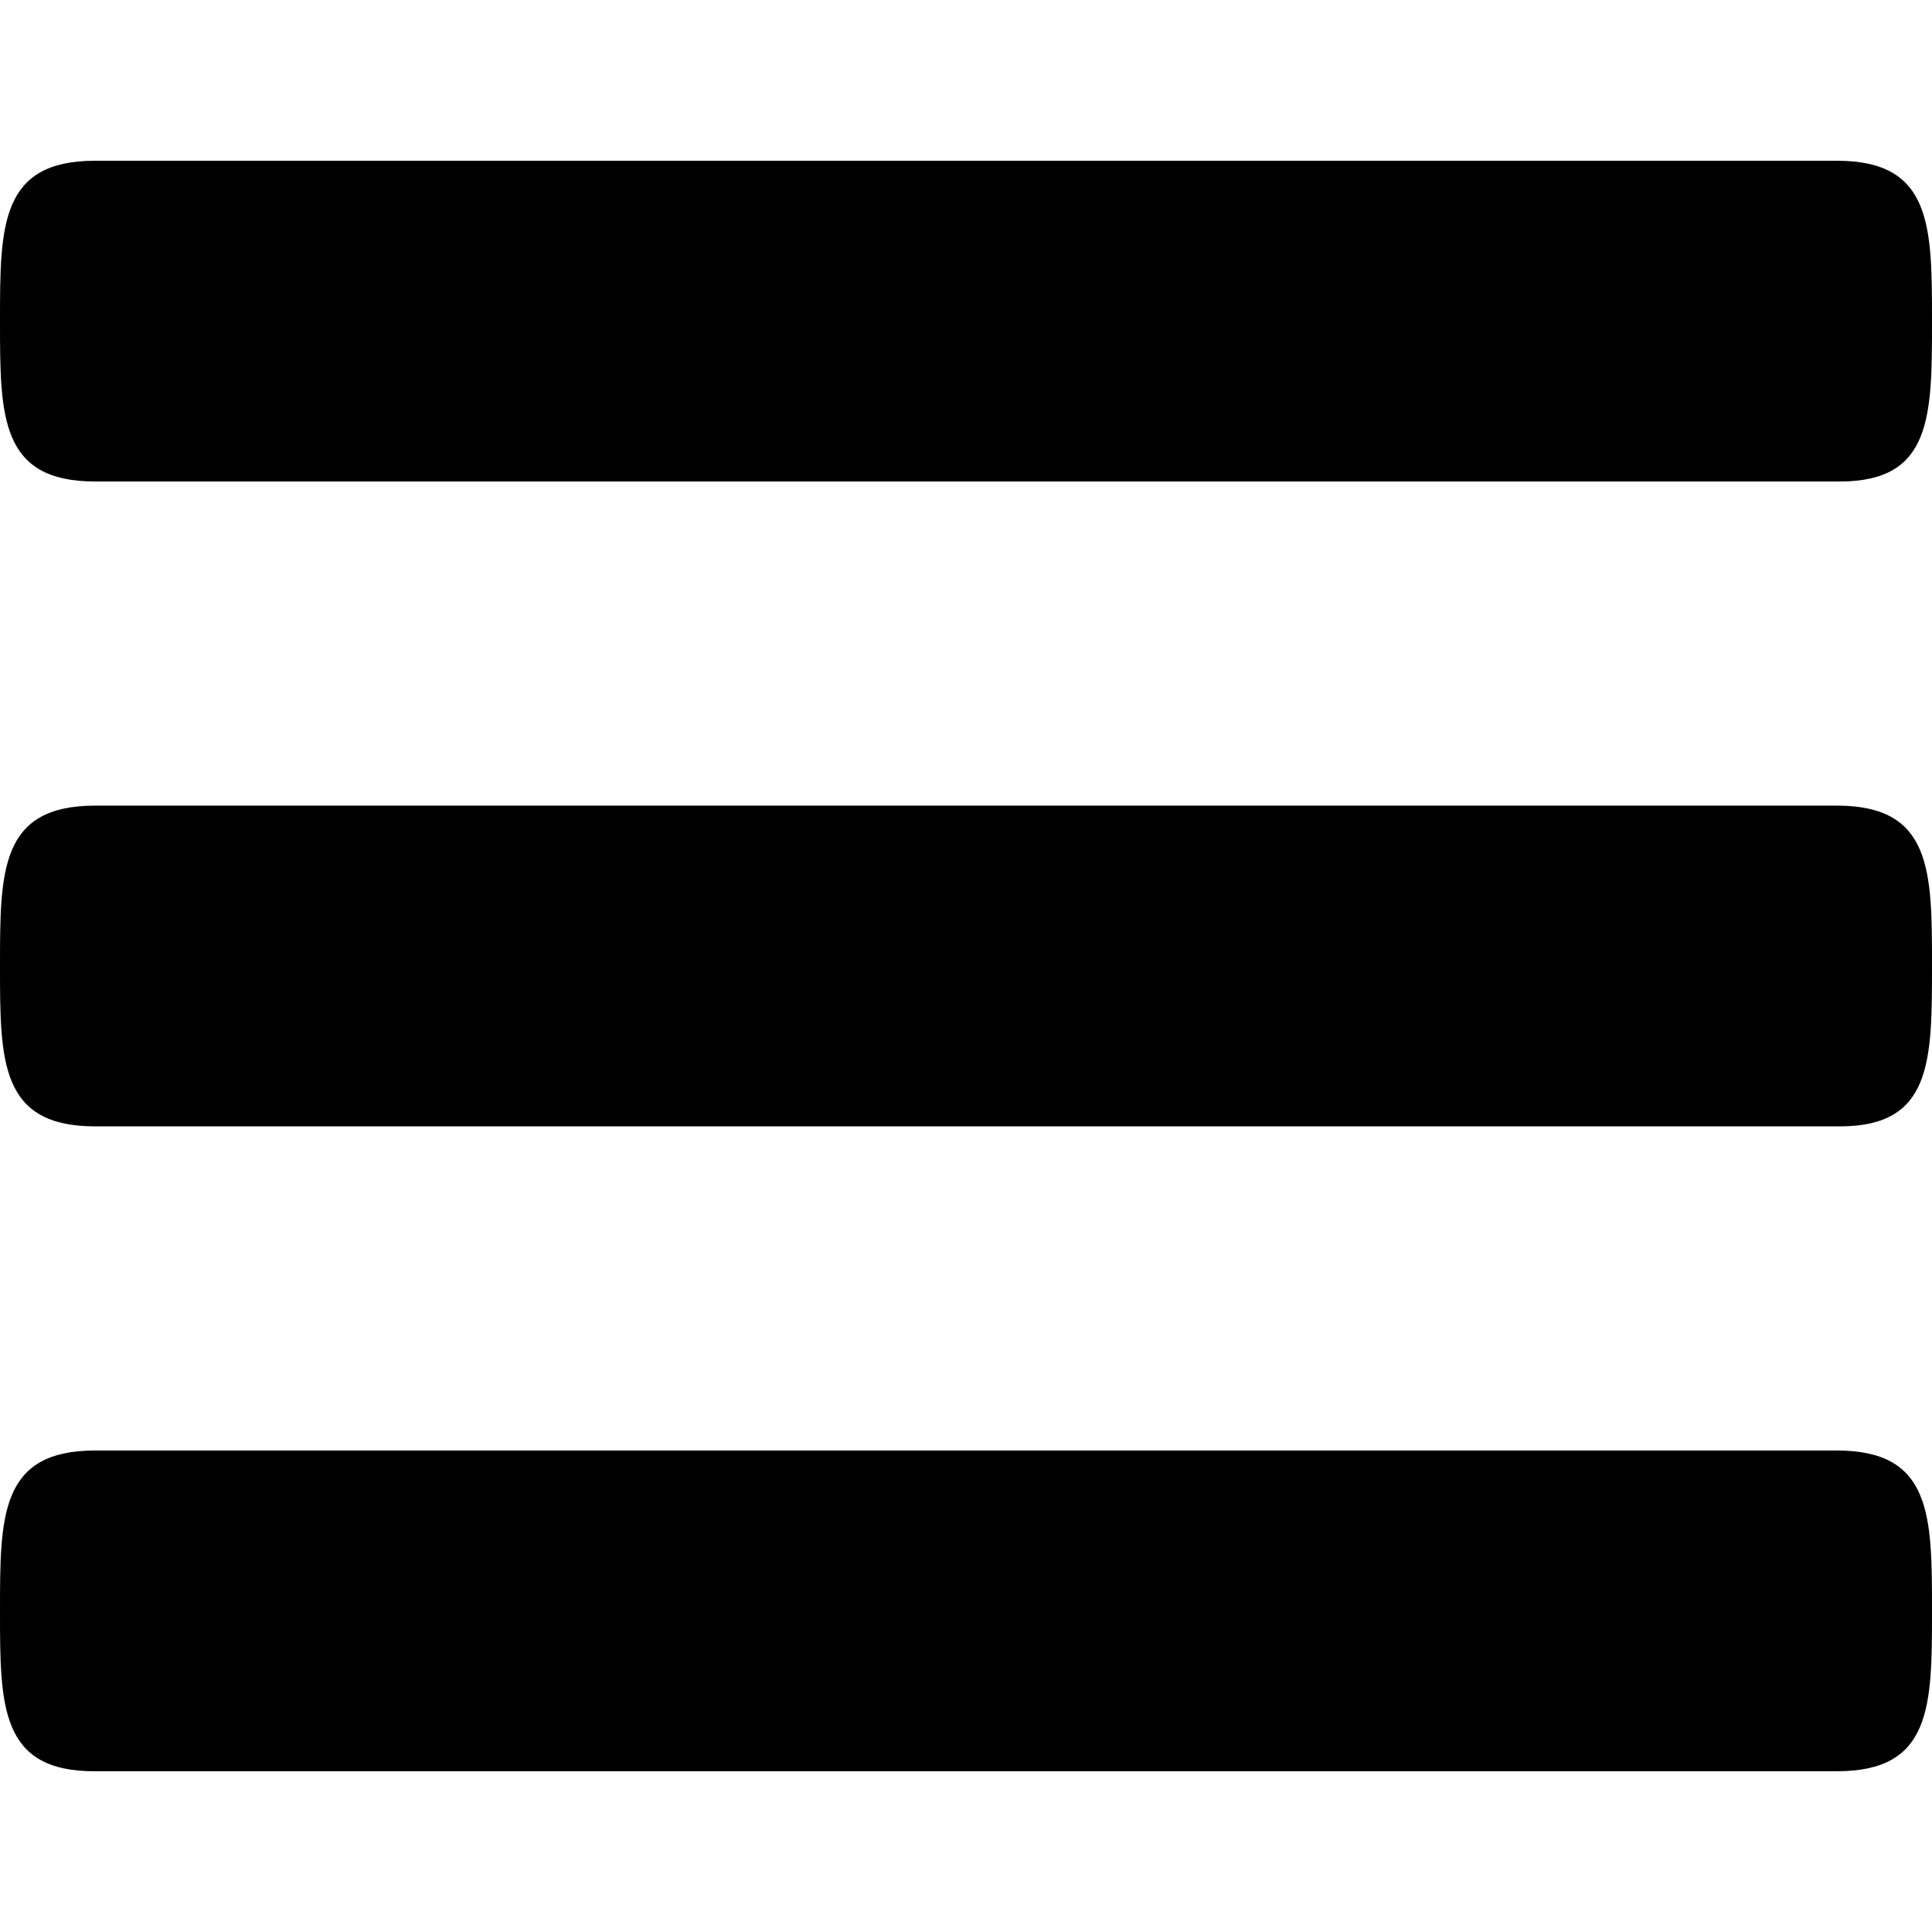
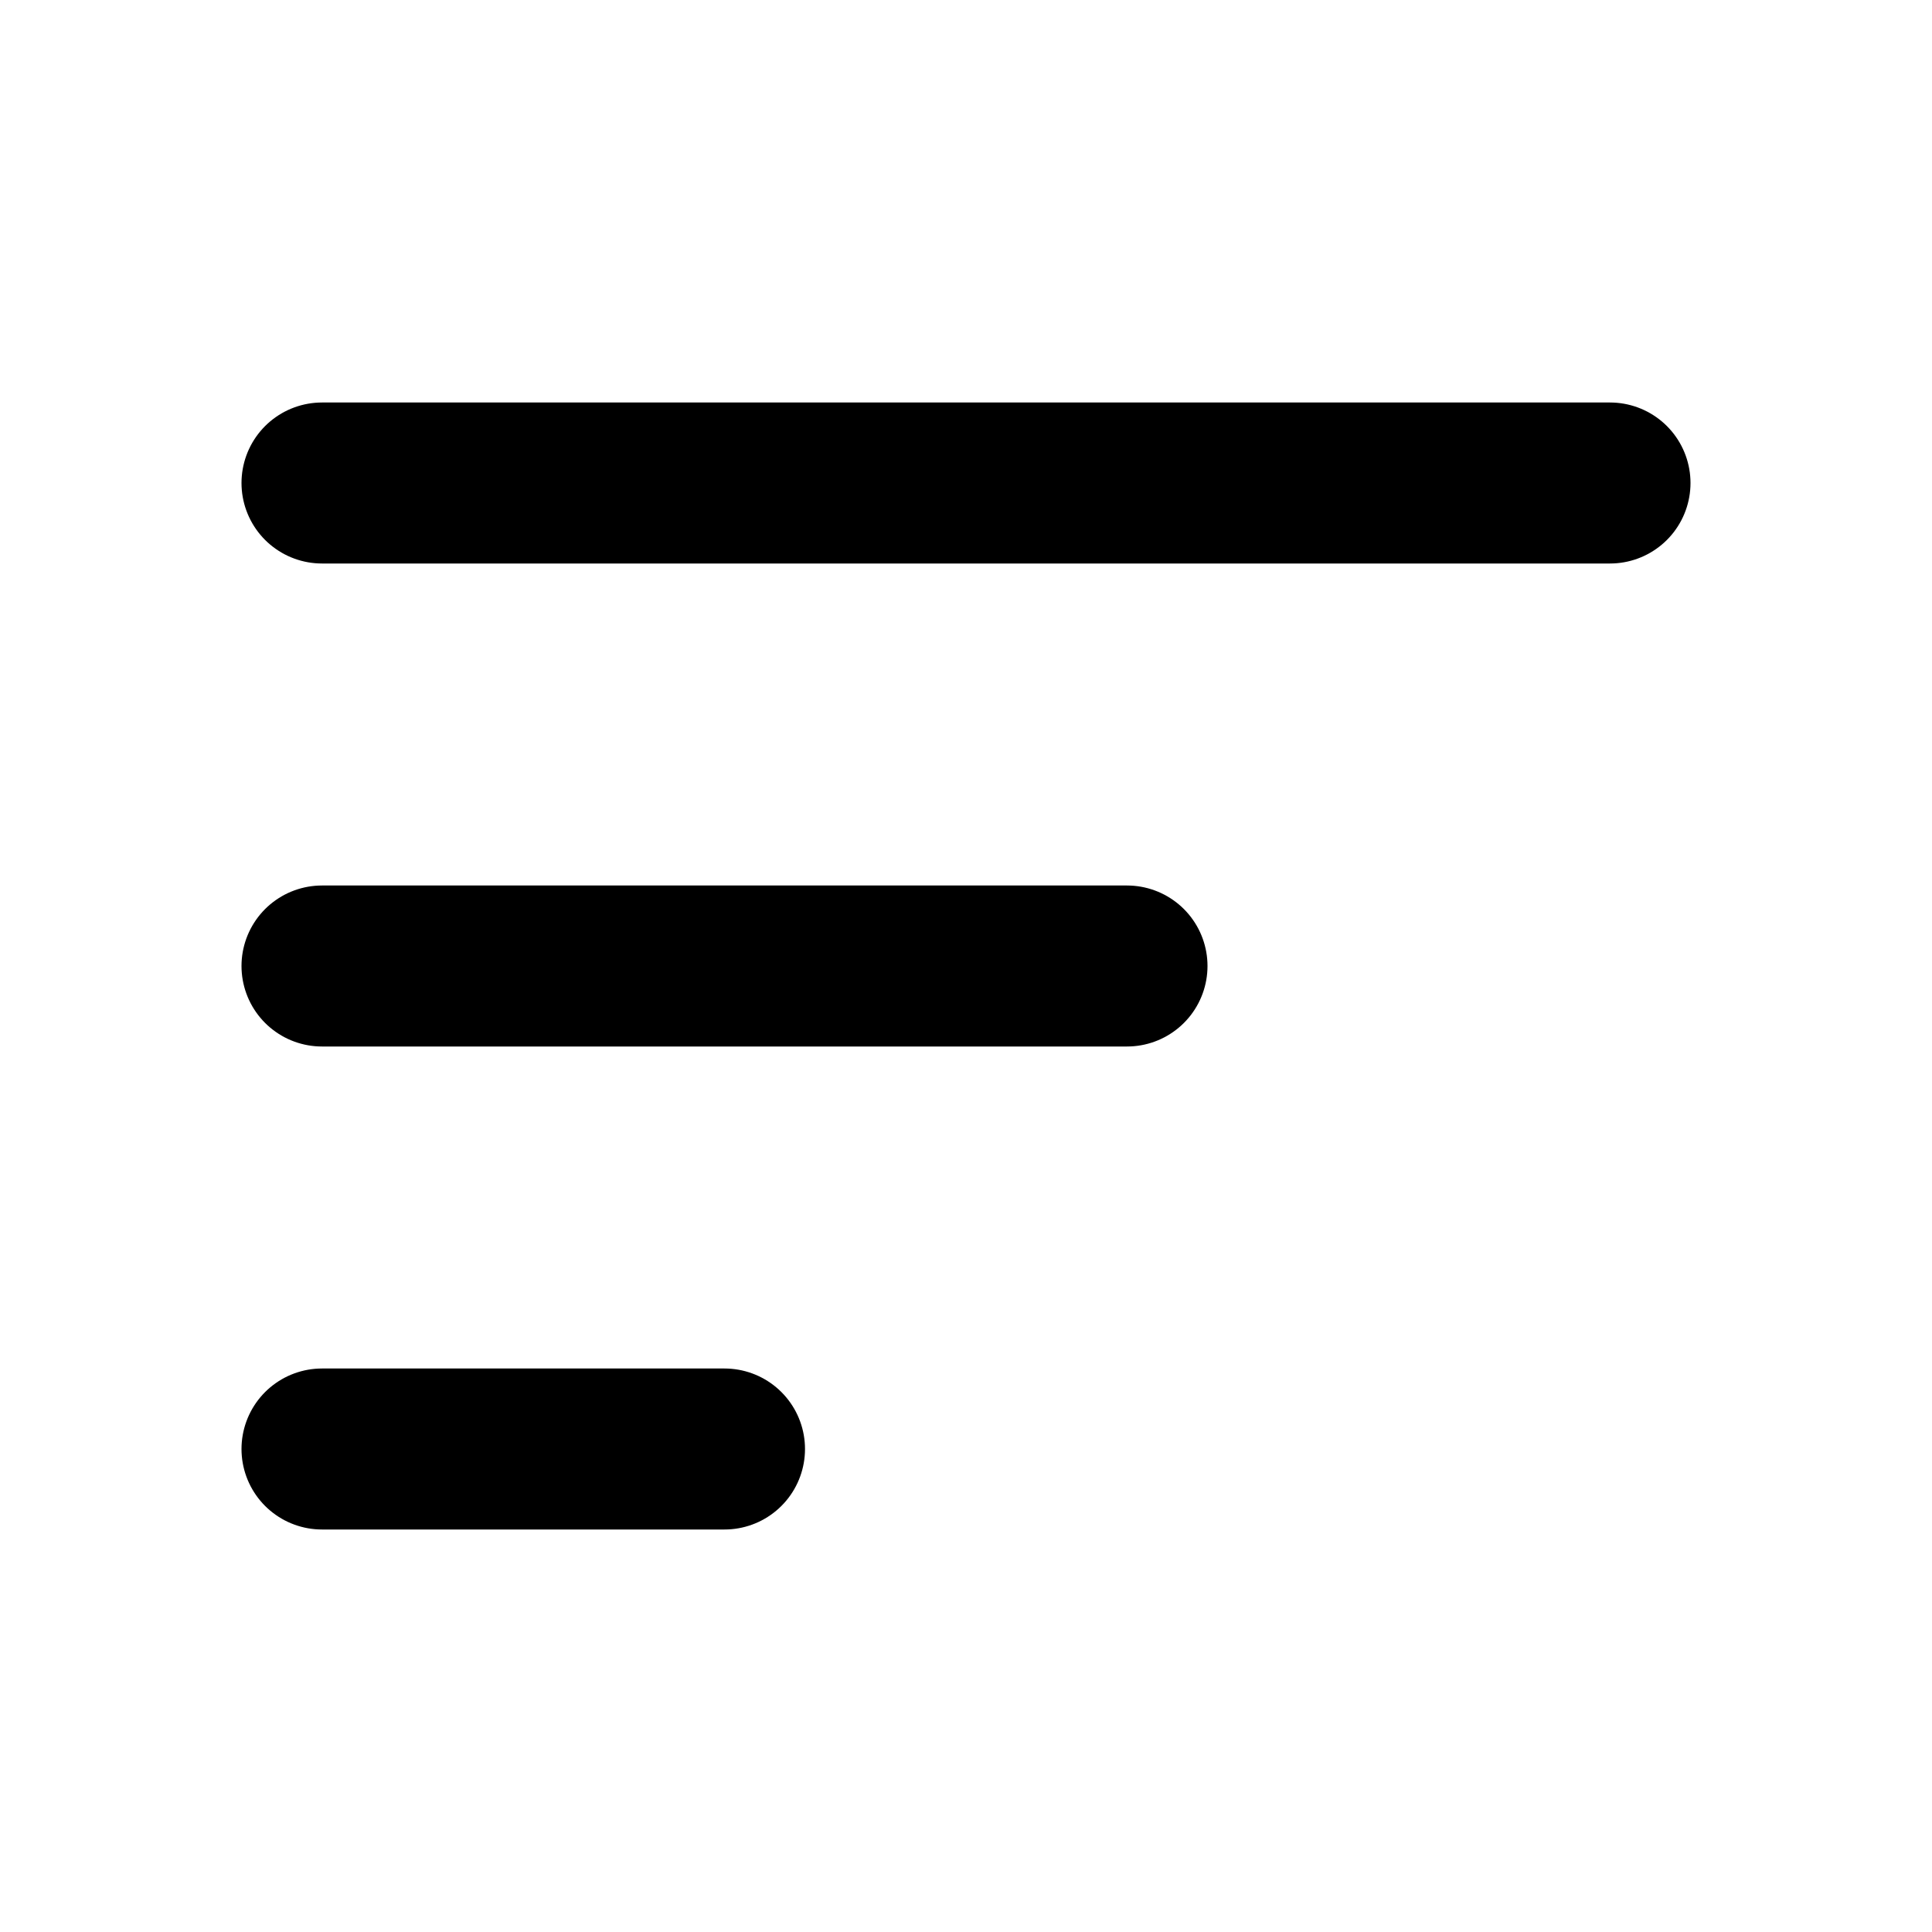
- <svg xmlns="http://www.w3.org/2000/svg" version="1.1" id="Layer_1" x="0px" y="0px" viewBox="0 0 512 512" style="enable-background:new 0 0 512 512;" xml:space="preserve">
-   <g id="XMLID_1_">
-     <path id="XMLID_6_" d="M487.6,298.5H25.2C0,298.5,0,281.2,0,256s0-42.5,25.2-42.5h461.6c25.2,0,25.2,17.3,25.2,42.5   S512,298.5,487.6,298.5L487.6,298.5z M487.6,127.6H25.2C0,127.6,0,110.3,0,85.1s0-42.5,25.2-42.5h461.6c25.2,0,25.2,17.3,25.2,42.5   S512,127.6,487.6,127.6L487.6,127.6z M25.2,384.4h461.6c25.2,0,25.2,17.3,25.2,42.5c0,25.2,0,42.5-25.2,42.5H25.2   C0,469.5,0,452.1,0,426.9C0,401.7,0,384.4,25.2,384.4z" />
-   </g>
+ <svg xmlns="http://www.w3.org/2000/svg" width="800px" height="800px" viewBox="0 0 24 24" fill="none">
+   <path d="M4 6H20M4 12H14M4 18H9" stroke="#000000" stroke-width="2" stroke-linecap="round" stroke-linejoin="round" />
</svg>
